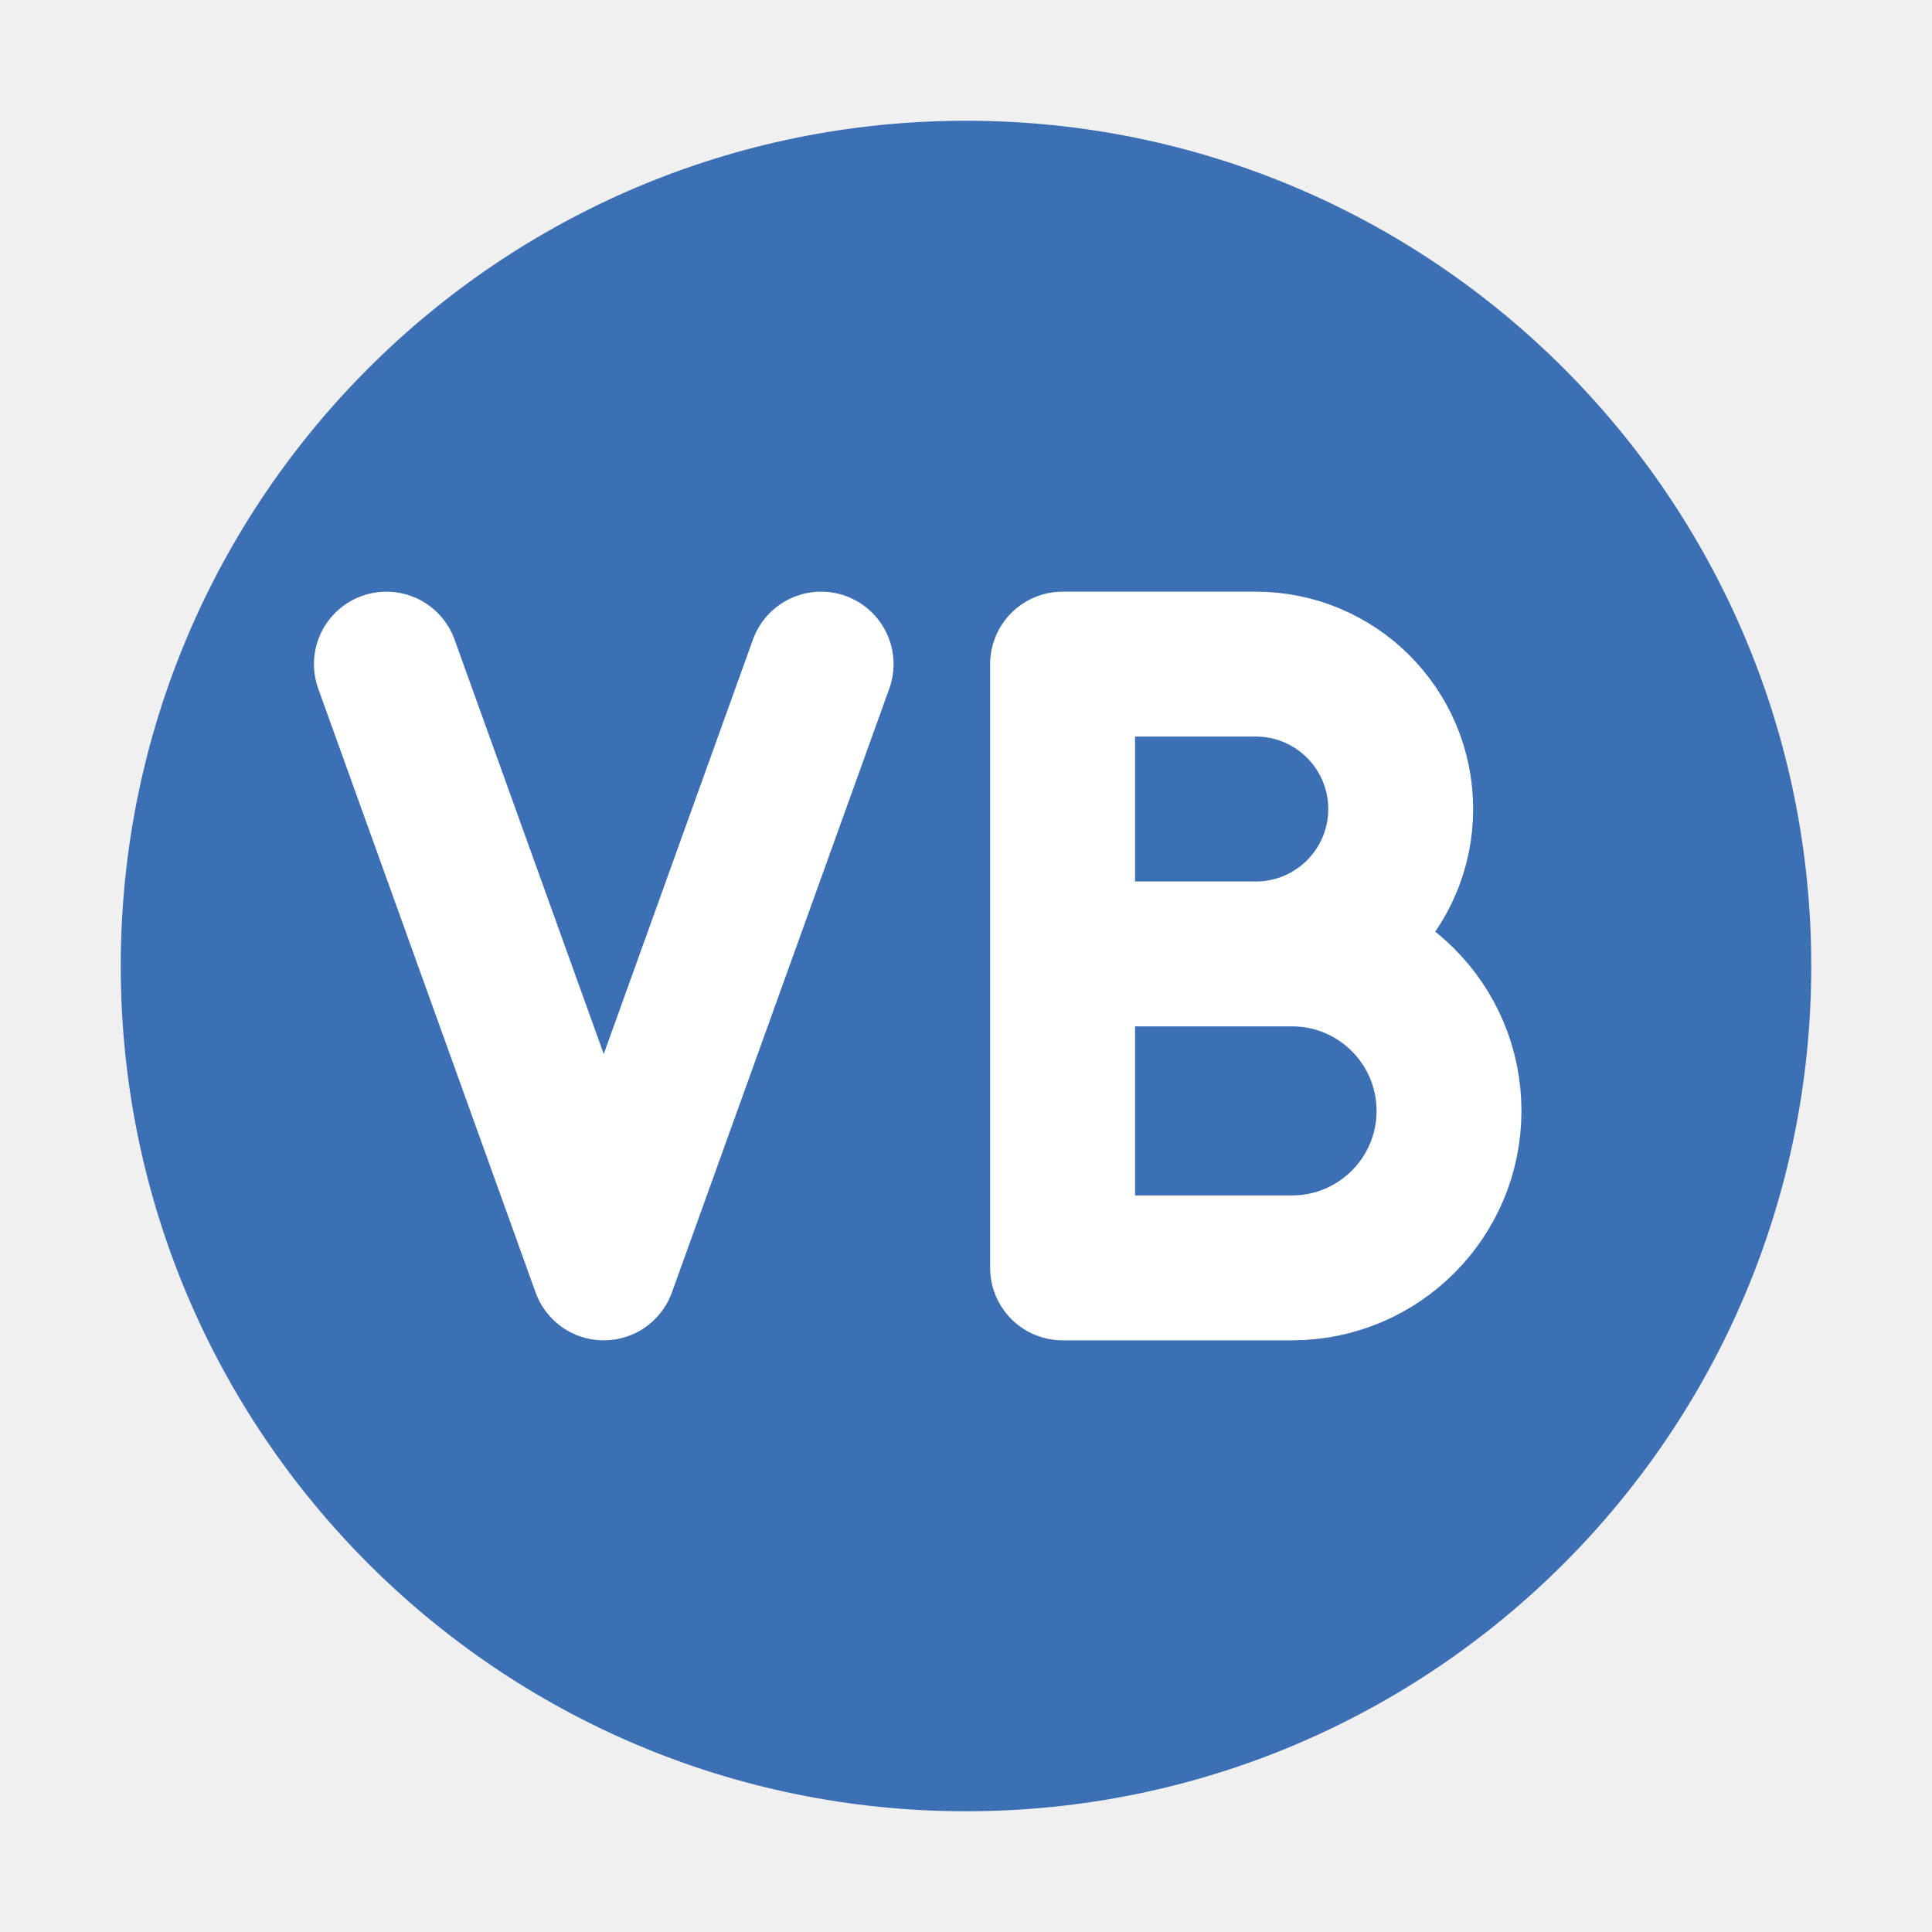
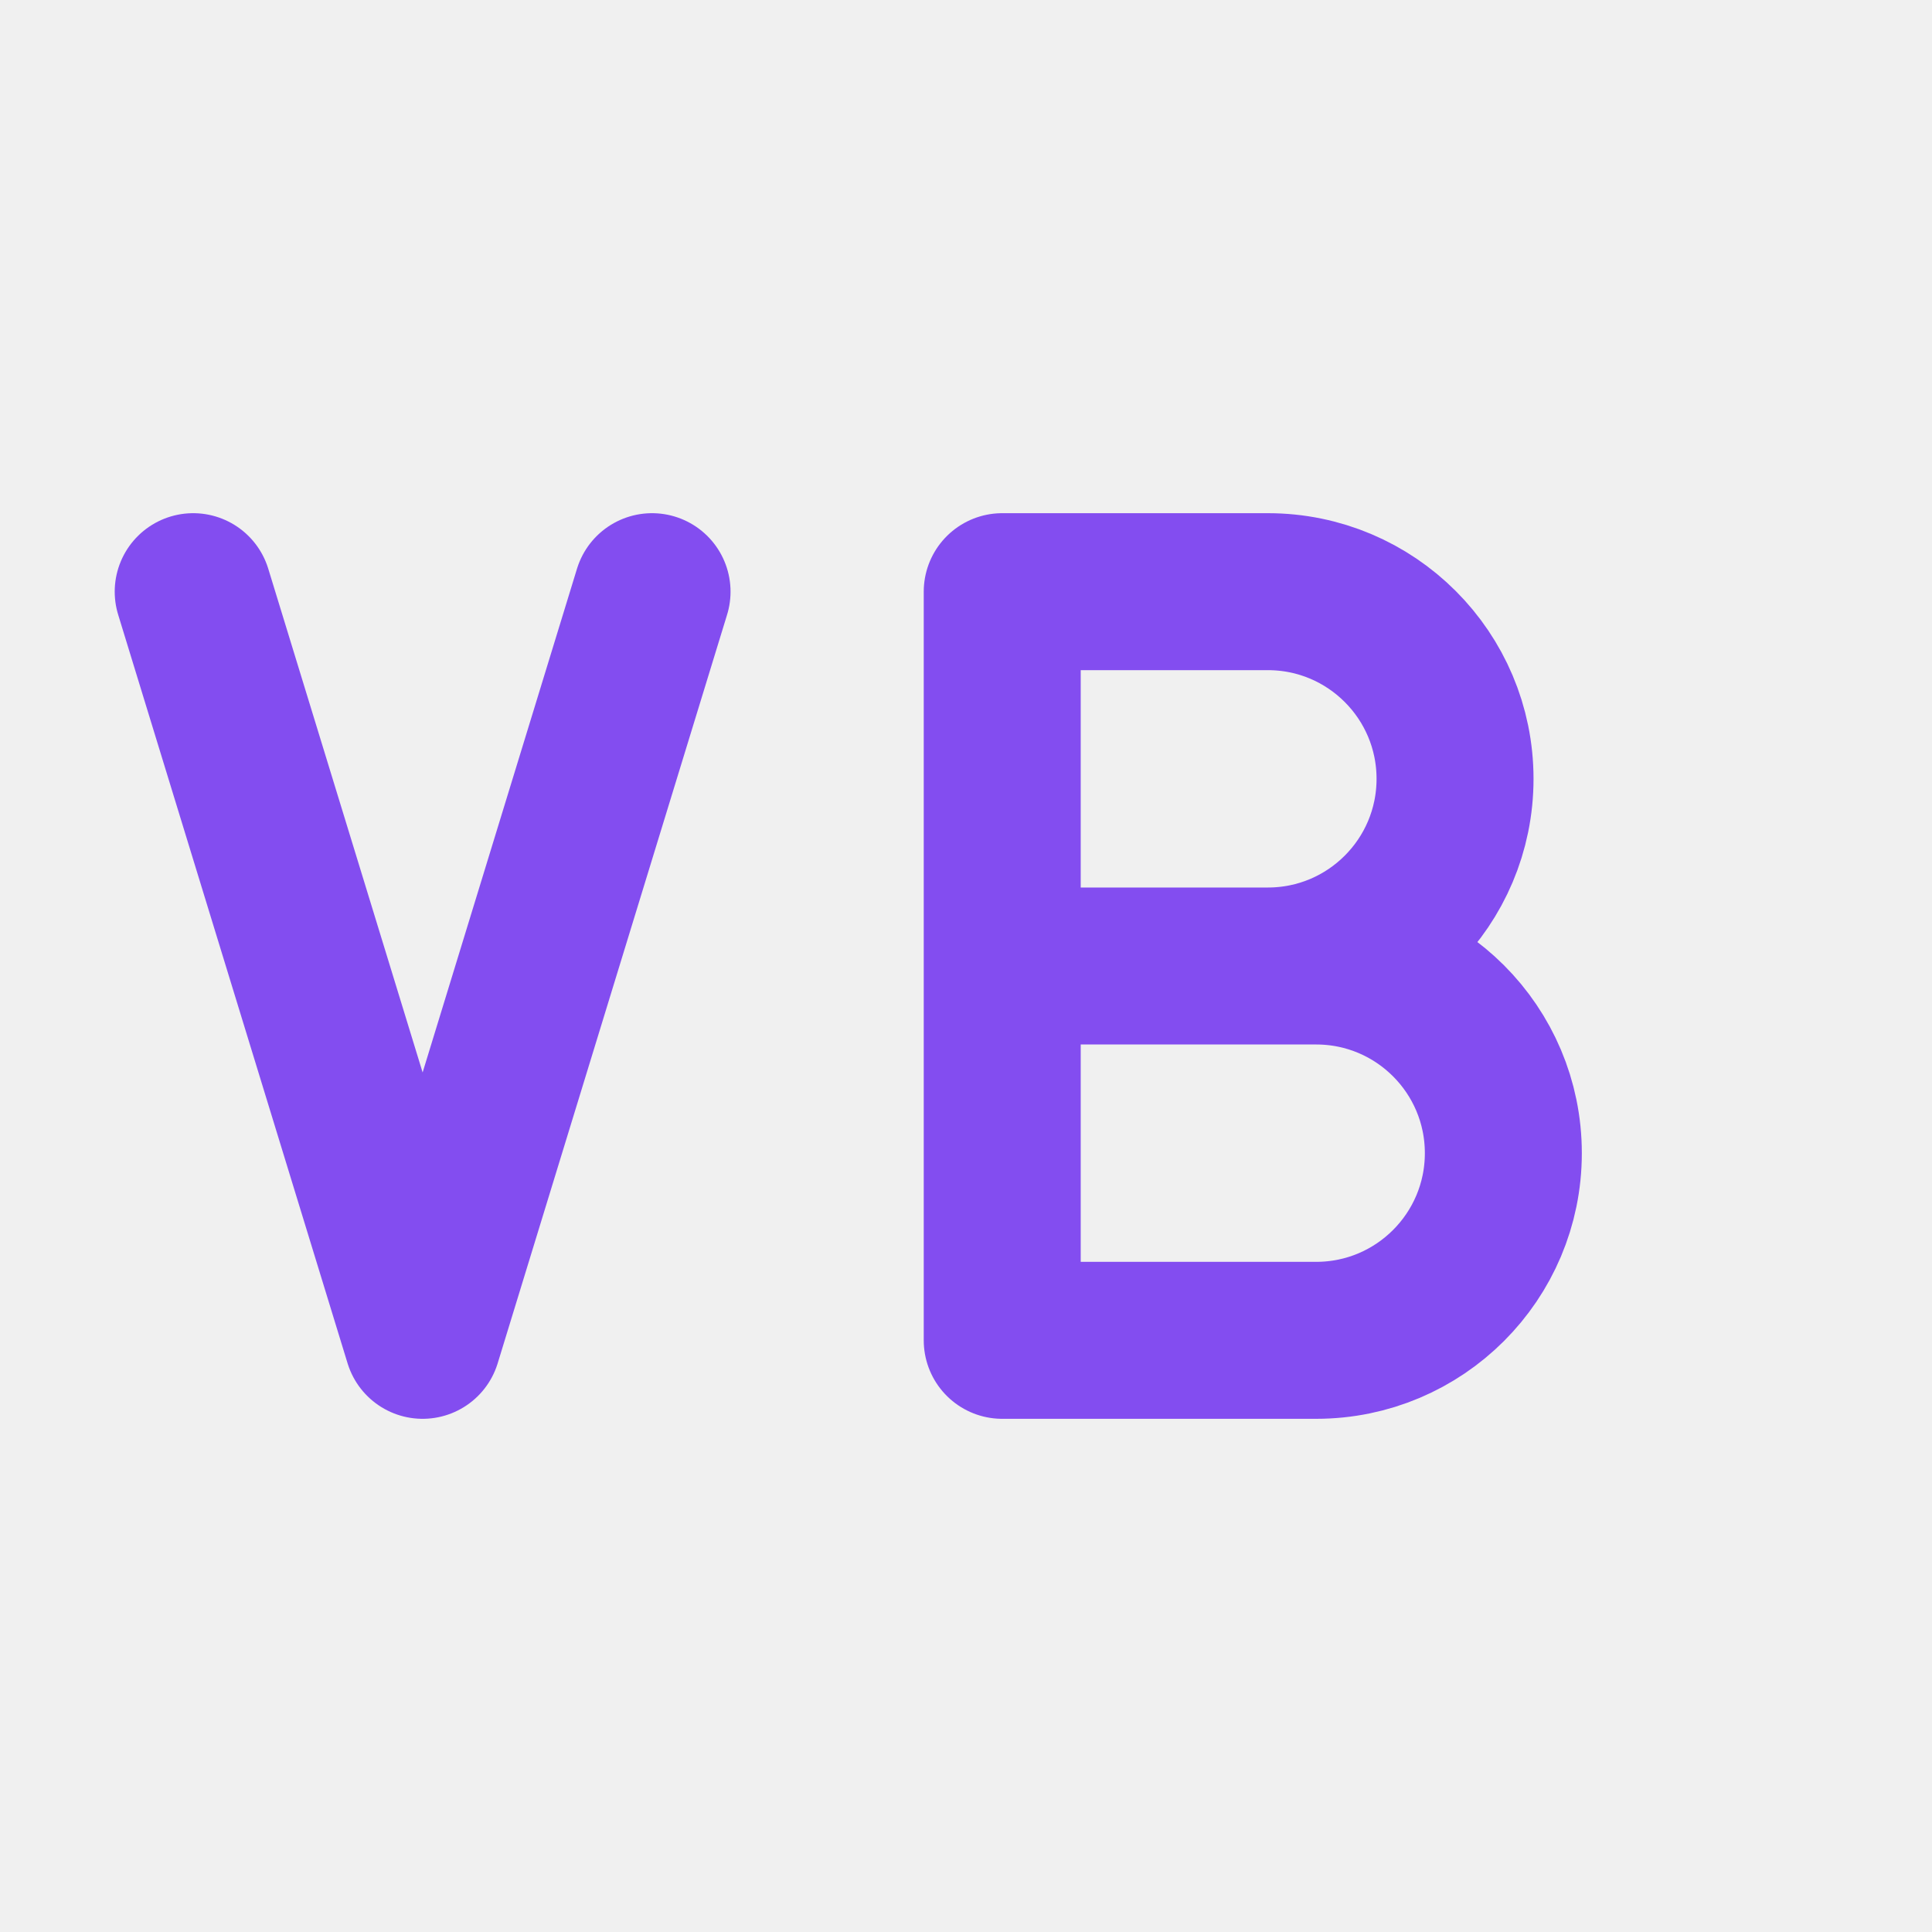
<svg xmlns="http://www.w3.org/2000/svg" width="16" height="16" viewBox="0 0 16 16">
-   <circle cx="8" cy="8" r="7" fill="#3D6FB5" />
-   <path d="M3.2 5.5l1.8 5 1.8-5M8.8 5.5v5M8.8 5.5h1.6a1.2 1.2 0 0 1 0 2.4H8.8M8.8 7.9h1.9a1.3 1.3 0 0 1 0 2.6H8.8" fill="none" stroke="#FFFFFF" stroke-width="1.2" stroke-linecap="round" stroke-linejoin="round" />
+   <path d="M1.6 4.9l1.9 6.2 1.9-6.2M8.3 11.1V4.9h2.2a1.55 1.55 0 0 1 0 3.1H8.3h2.6a1.55 1.55 0 0 1 0 3.1z" fill="none" stroke="#834DF0" stroke-width="1.3" stroke-linecap="round" stroke-linejoin="round" />
</svg>
